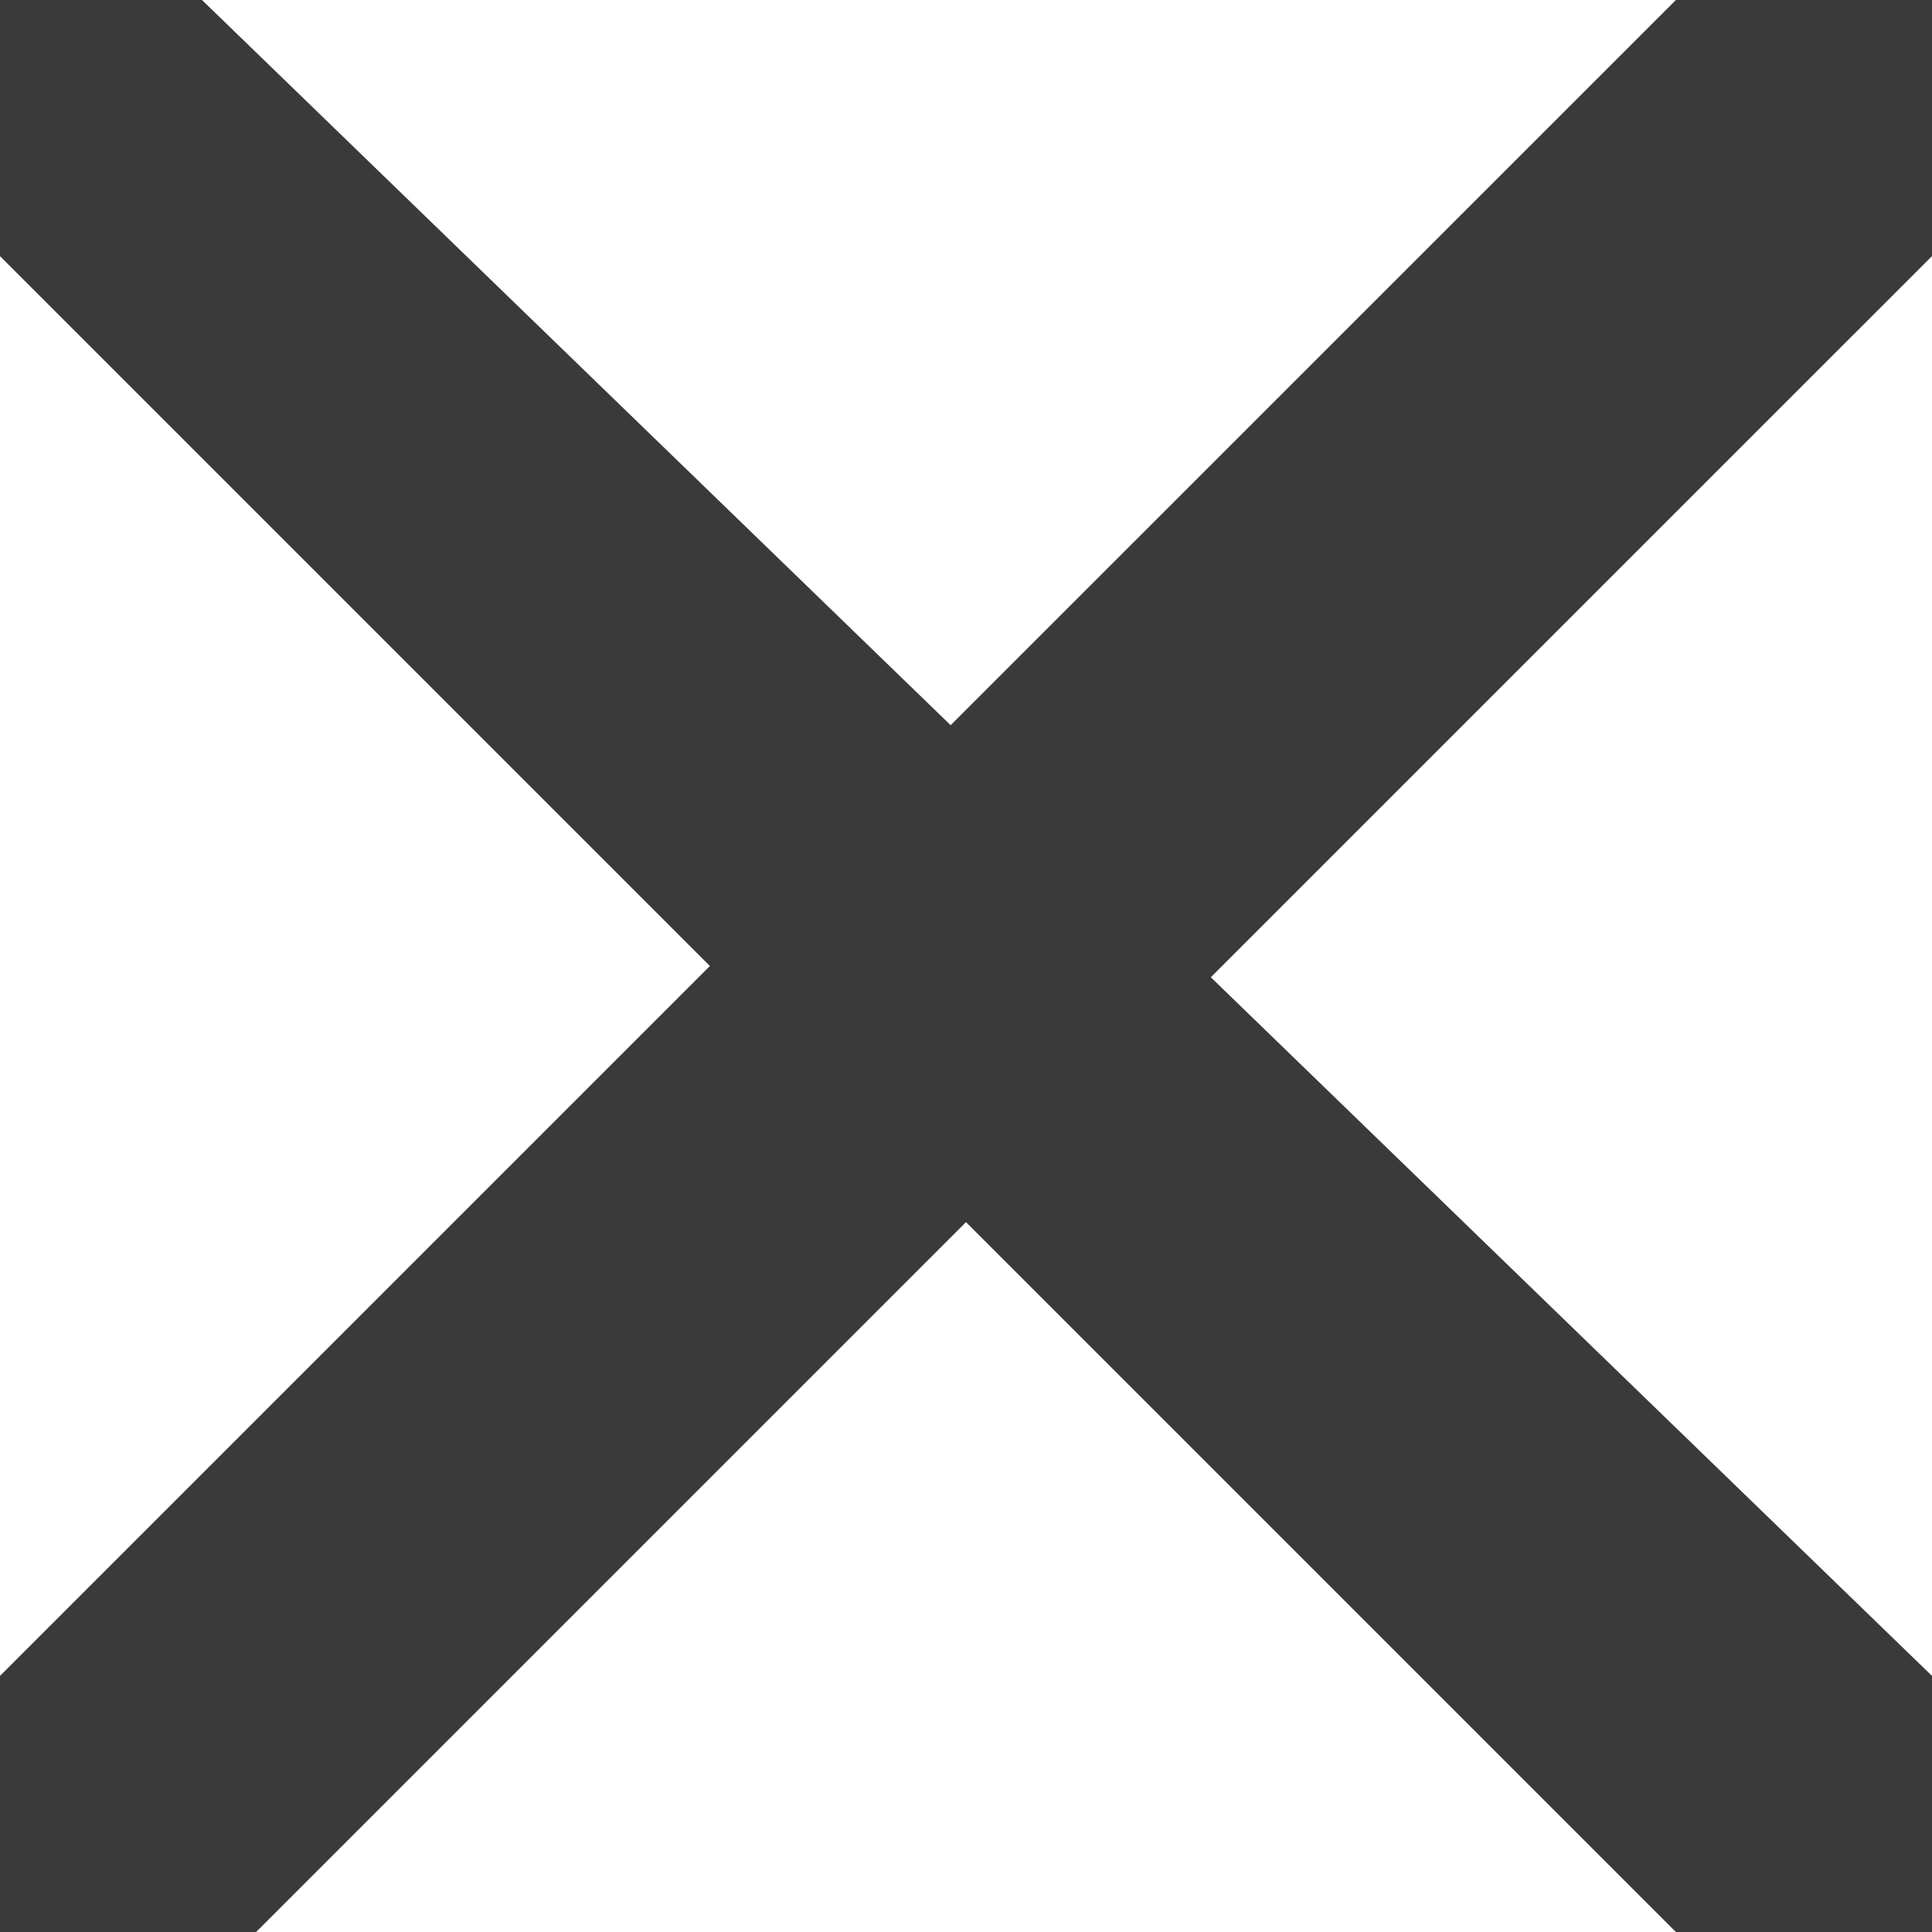
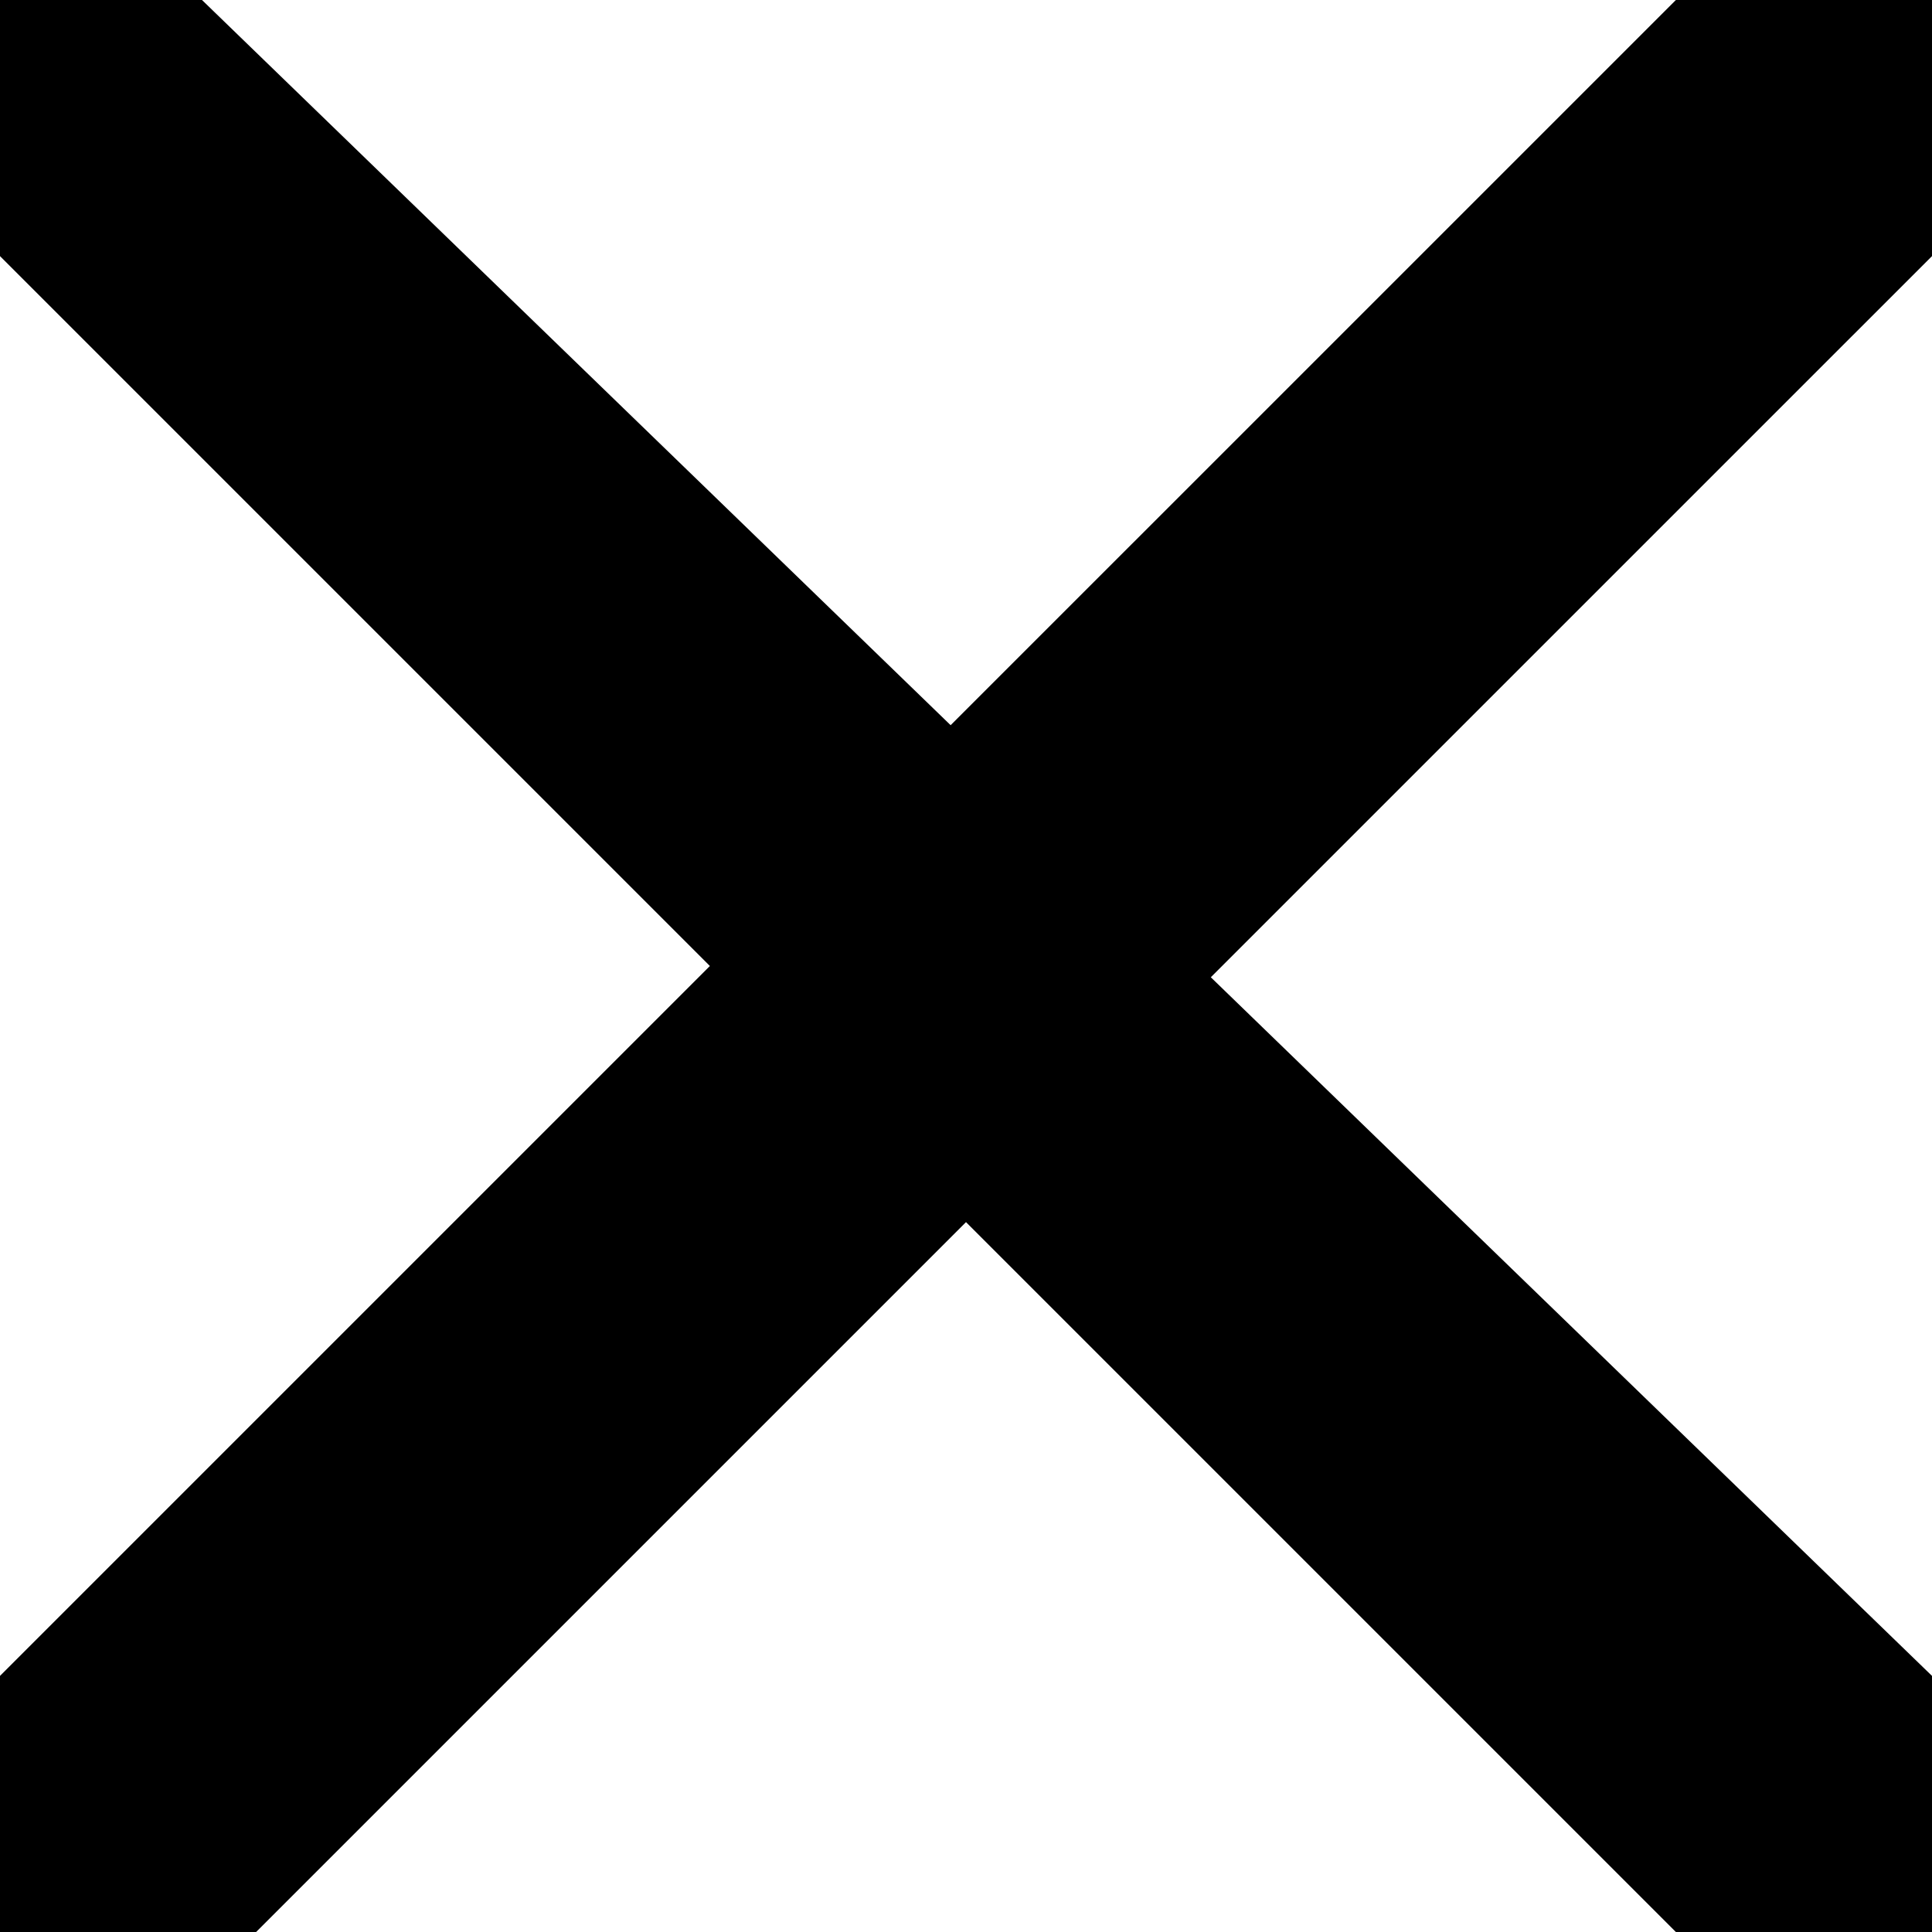
<svg xmlns="http://www.w3.org/2000/svg" width="64" height="64" viewBox="0 0 64 64" fill="none">
-   <g id="shapes/nautical/nautical_v_01" clip-path="url(#clip0_2012_1916)">
-     <rect width="64" height="64" fill="white" style="fill:white;fill-opacity:1;" />
+   <g id="shapes/nautical/nautical_v_01" clip-path="url(#clip0_2013_4417)">
    <rect id="slot_1" width="64" height="64" fill="white" style="fill:white;fill-opacity:1;" />
-     <path id="slot_3" d="M31.491 24.023L55.516 0H64V8.484L40.11 32.373L64 55.516V64H55.516L32 40.484L8.484 64H0V55.516L23.516 32L0 8.484V0H6.691L31.491 24.023Z" fill="#3A3A3A" style="fill:#3A3A3A;fill:color(display-p3 0.228 0.228 0.228);fill-opacity:1;" />
+     <path id="slot_3" d="M31.491 24.023L55.516 0H64V8.484L40.11 32.373L64 55.516V64H55.516L32 40.484L8.484 64H0V55.516L23.516 32L0 8.484V0H6.691L31.491 24.023Z" fill="black" style="fill:black;fill-opacity:1;" />
  </g>
  <defs>
-     <clipPath id="clip0_2012_1916">
+     <clipPath id="clip0_2013_4417">
      <rect width="64" height="64" fill="white" style="fill:white;fill-opacity:1;" />
    </clipPath>
  </defs>
</svg>
